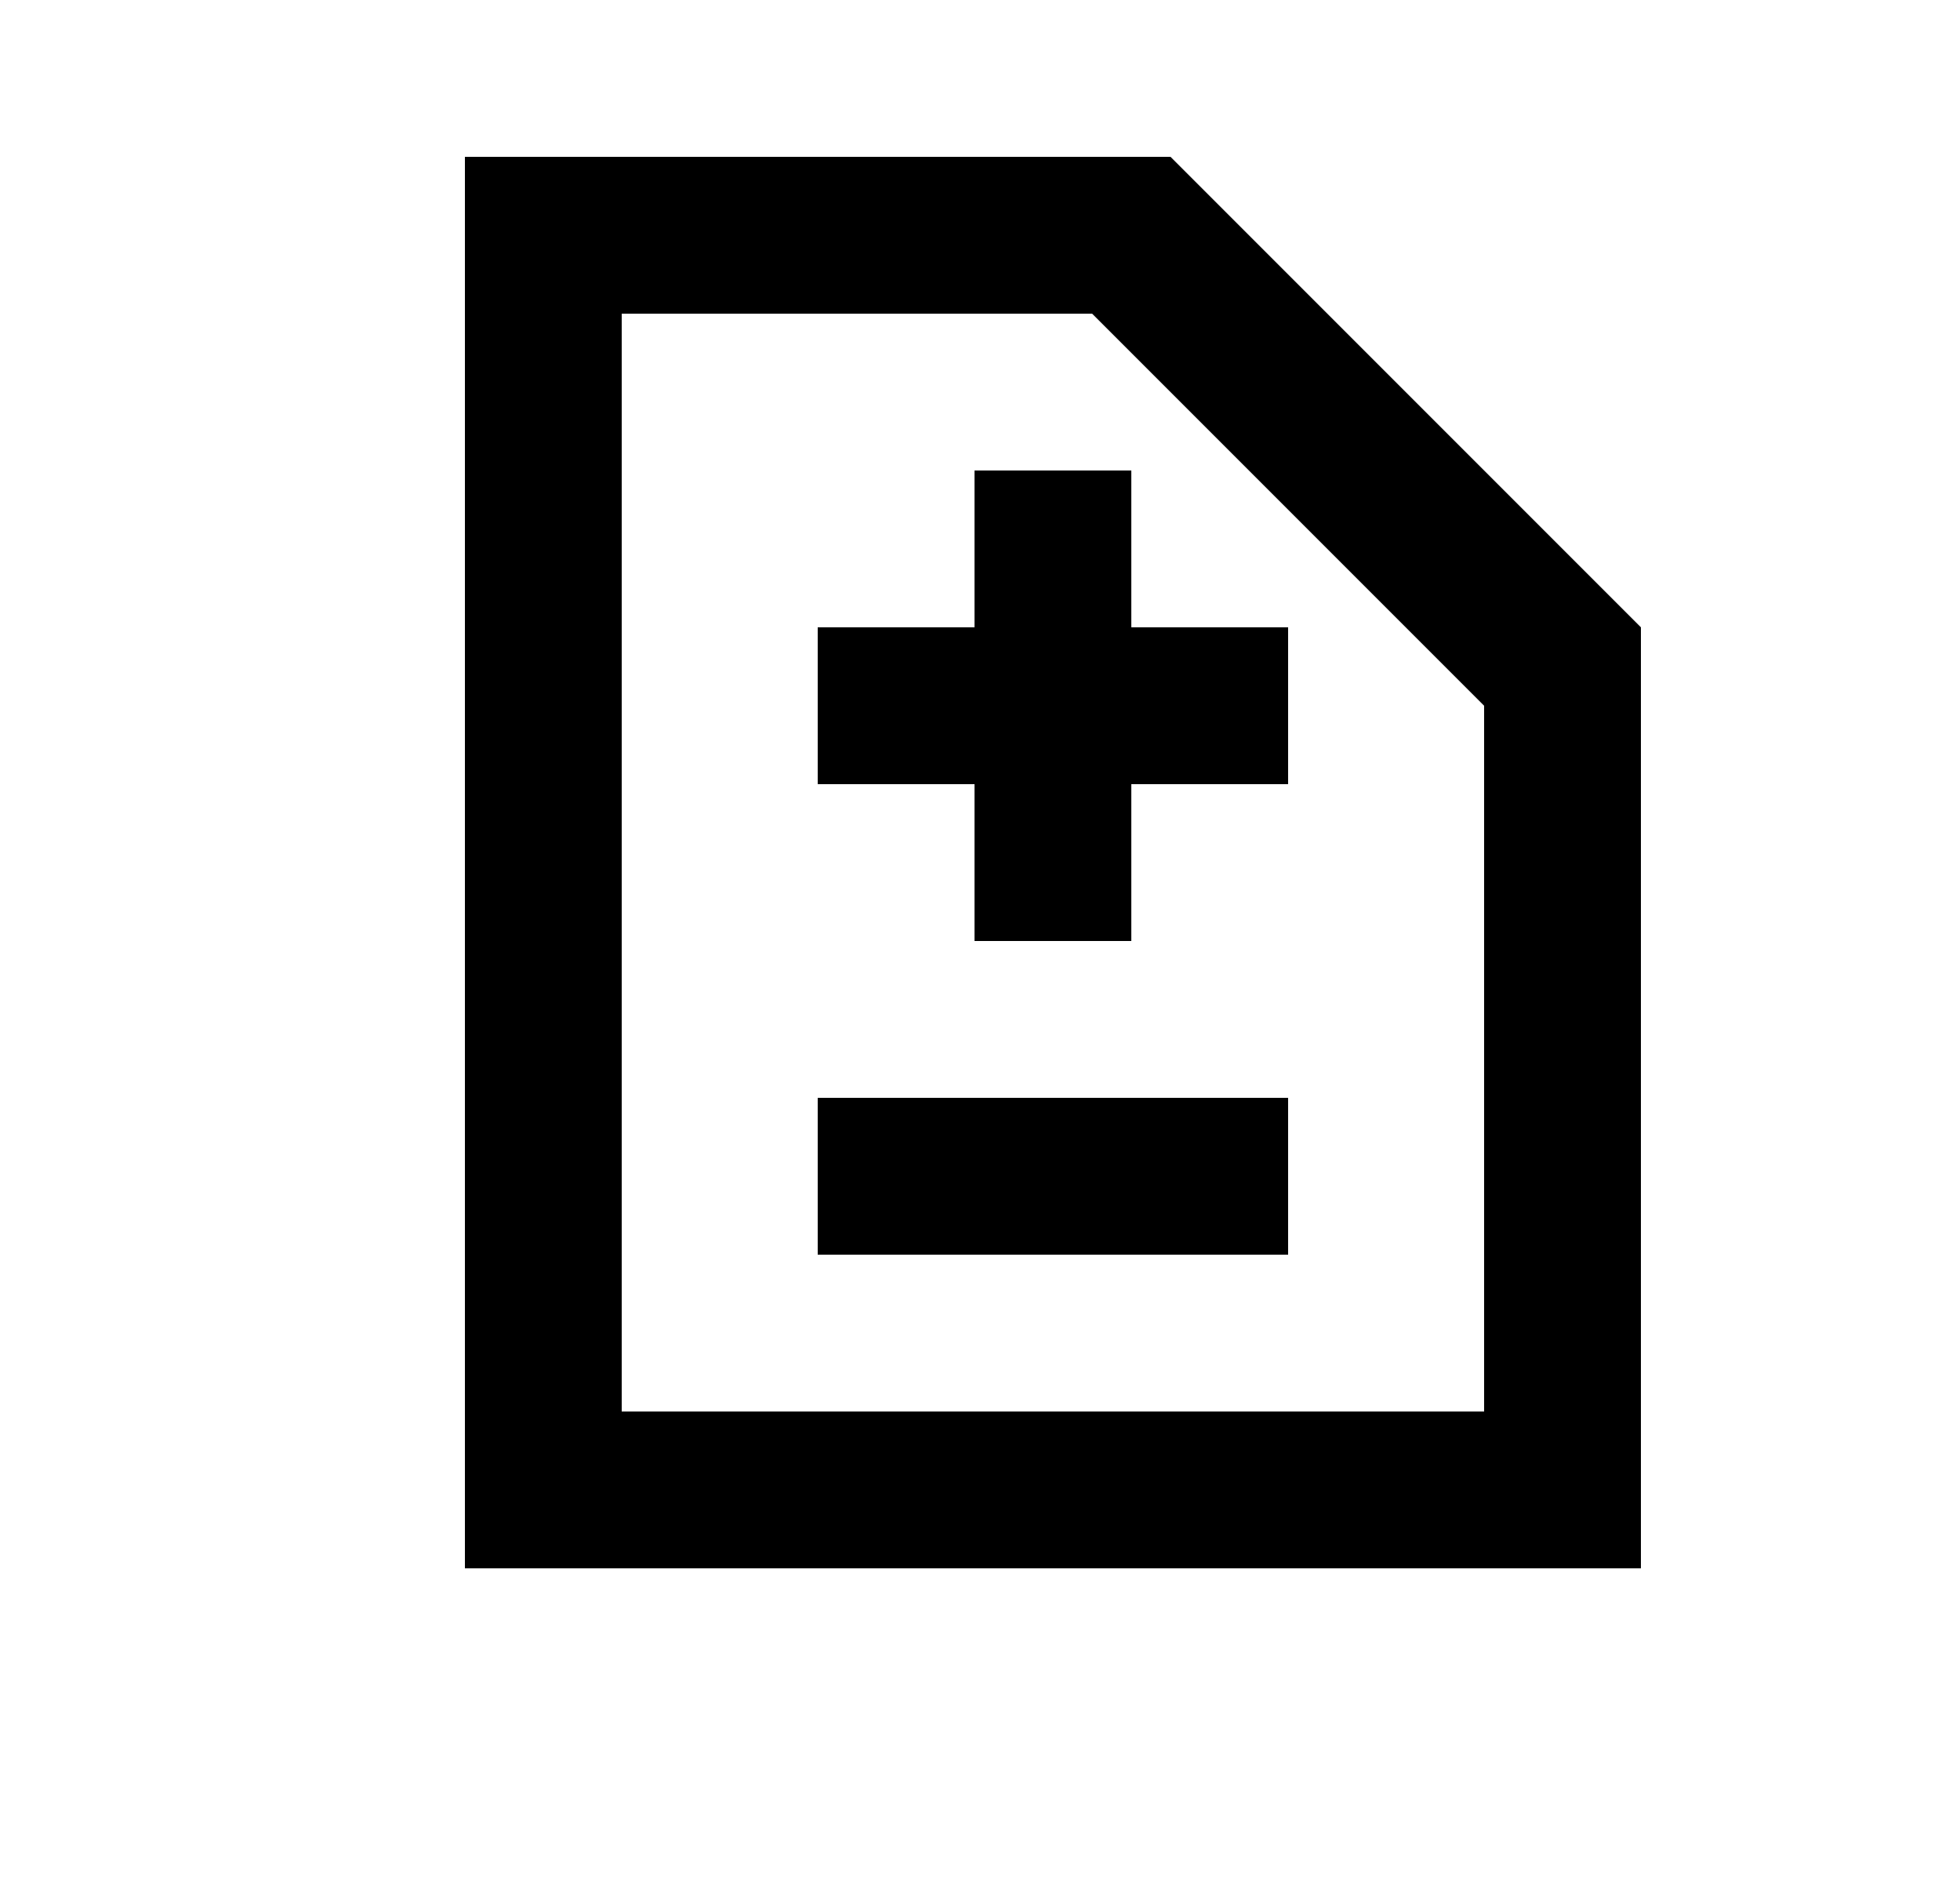
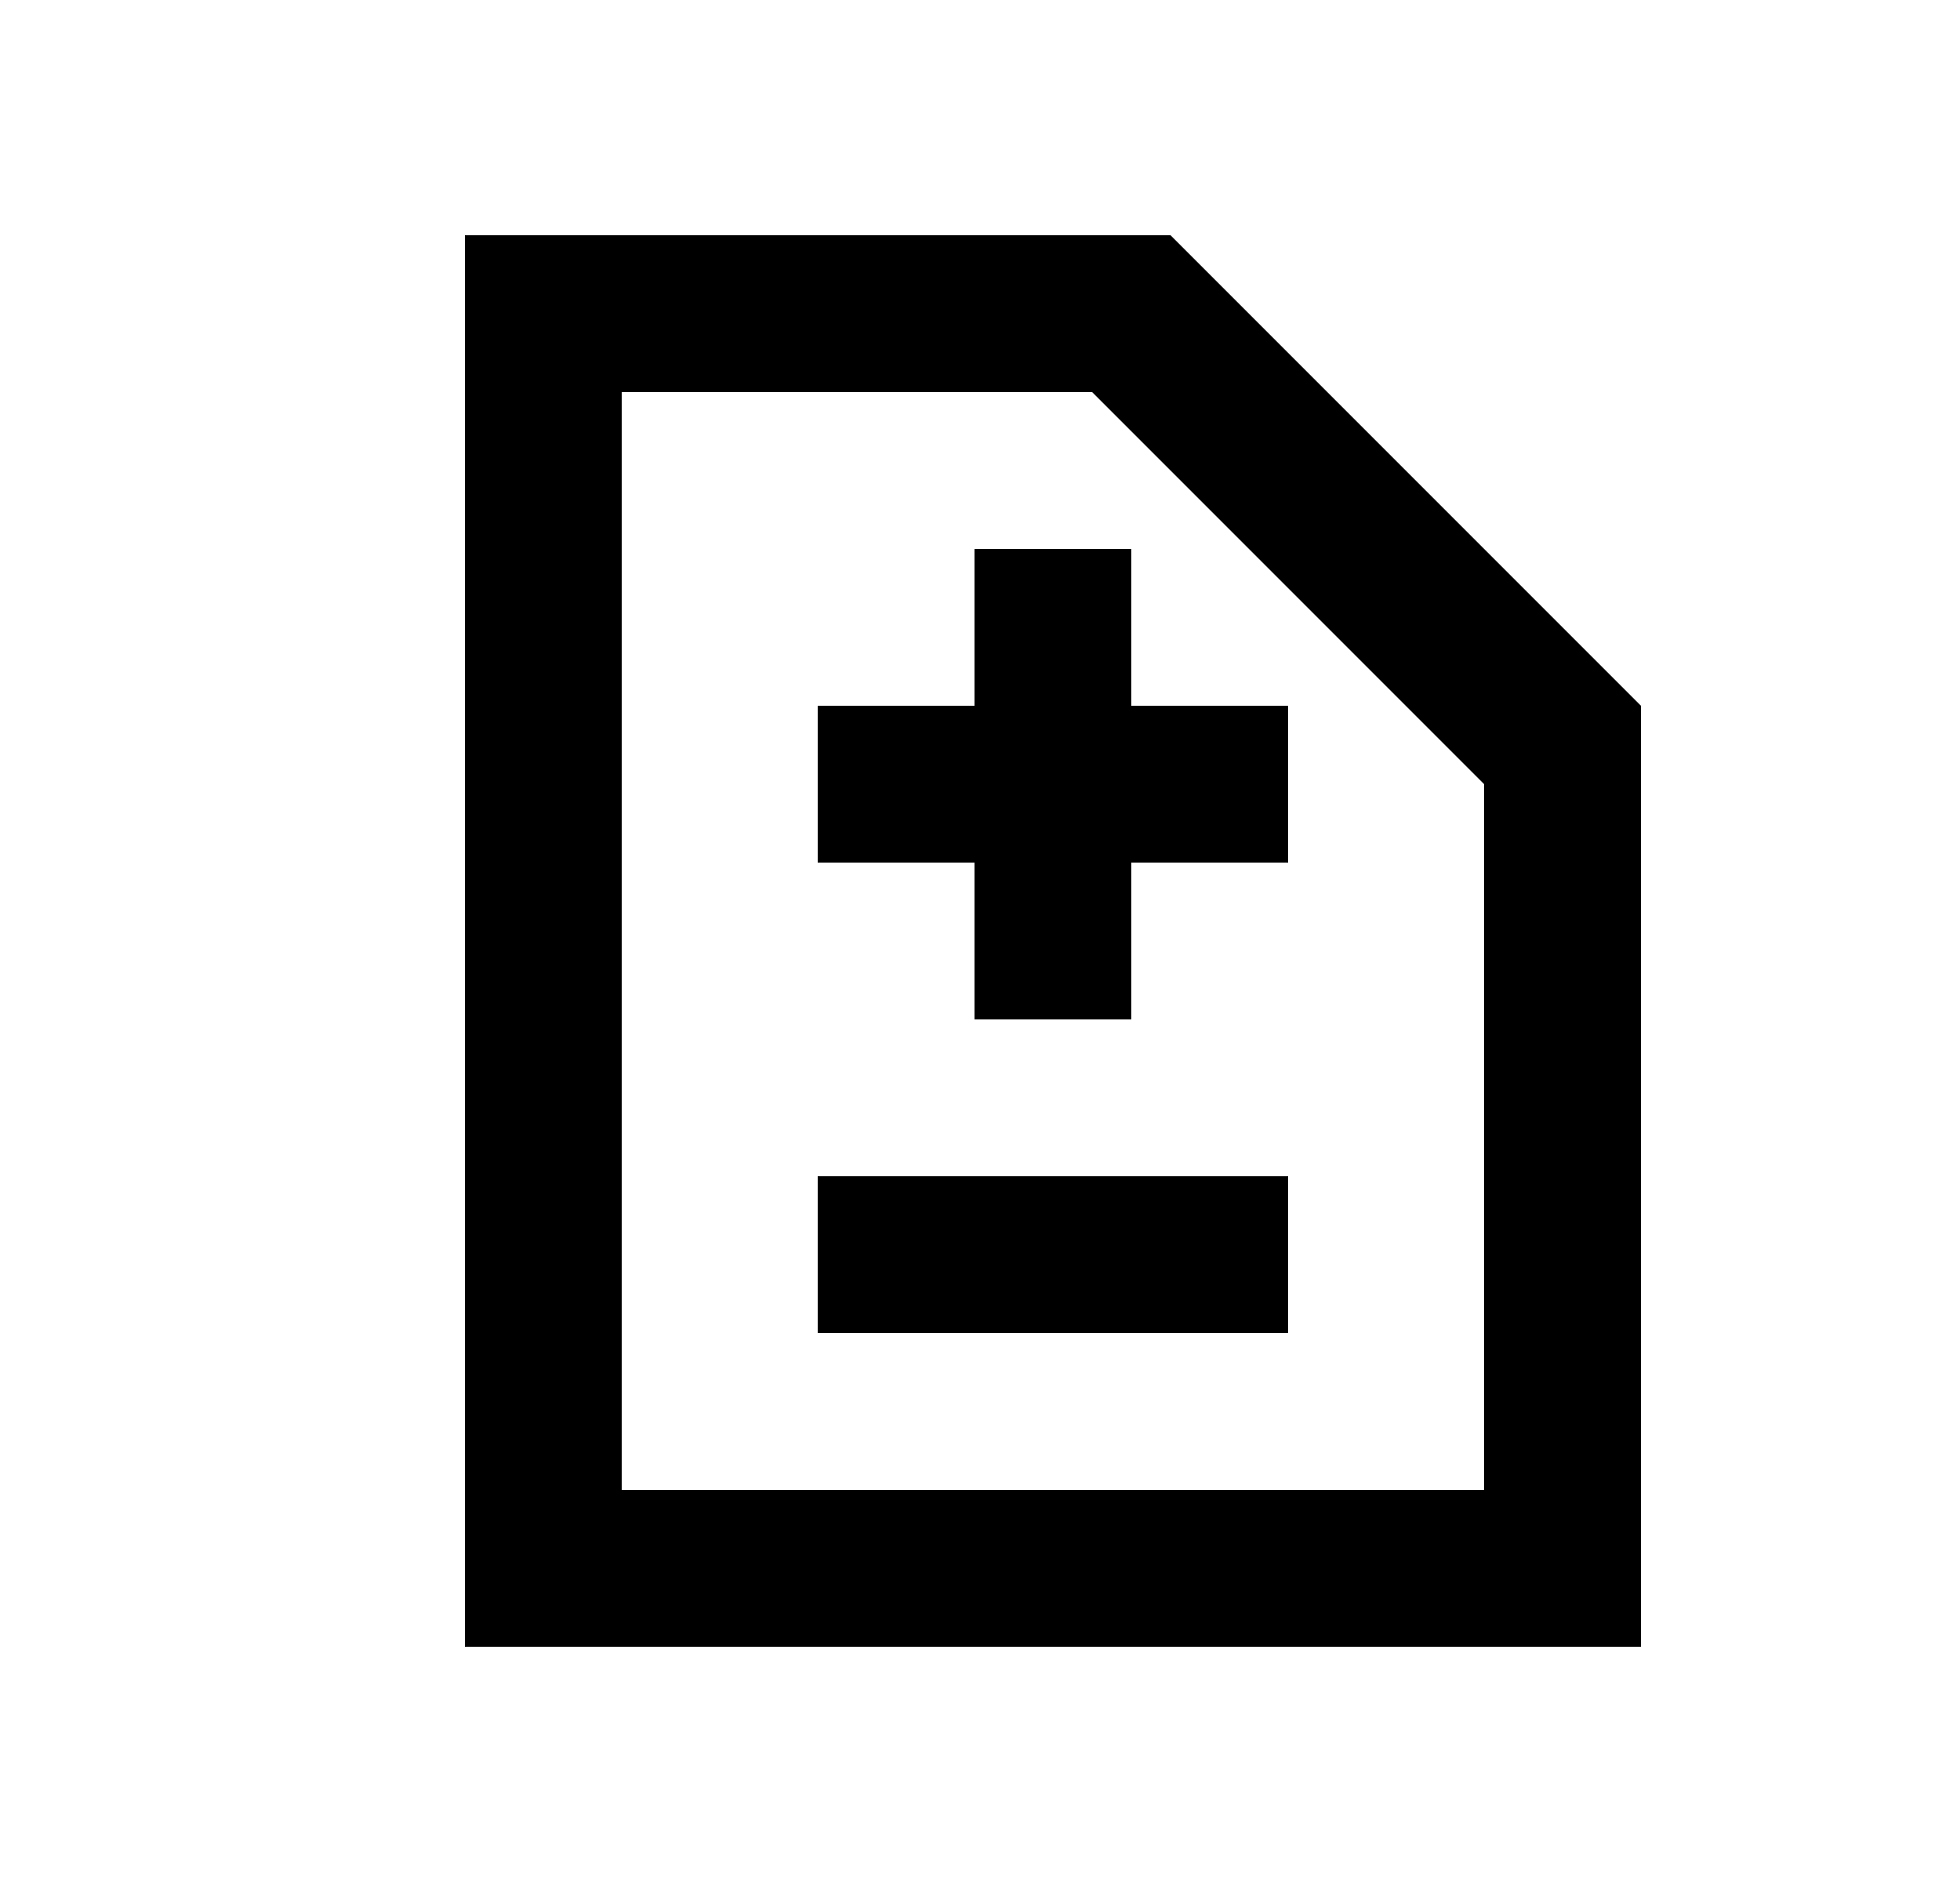
<svg xmlns="http://www.w3.org/2000/svg" width="25" height="24" viewBox="0 0 25 24" fill="none">
  <mask id="mask0_318_257" style="mask-type:alpha" maskUnits="userSpaceOnUse" x="0" y="0" width="25" height="24">
    <rect x="0.93" width="24" height="24" fill="#D9D9D9" />
  </mask>
  <g mask="url(#mask0_318_257)">
-     <path d="M12.43 12H14.43V10H16.43V8H14.43V6H12.43V8H10.43V10H12.43V12ZM10.43 16H16.43V14H10.43V16ZM5.93 20V2H14.93L20.93 8V20H5.93ZM7.93 18H18.93V9L13.93 4H7.93V18Z" fill="black" />
+     <path d="M12.43 13H14.43V11H16.43V9H14.43V7H12.43V9H10.43V11H12.43V13ZM10.43 17H16.43V15H10.43V17ZM5.93 21V3H14.93L20.93 9V21H5.93ZM7.93 19H18.93V10L13.93 5H7.93V19Z" fill="black" />
  </g>
</svg>
